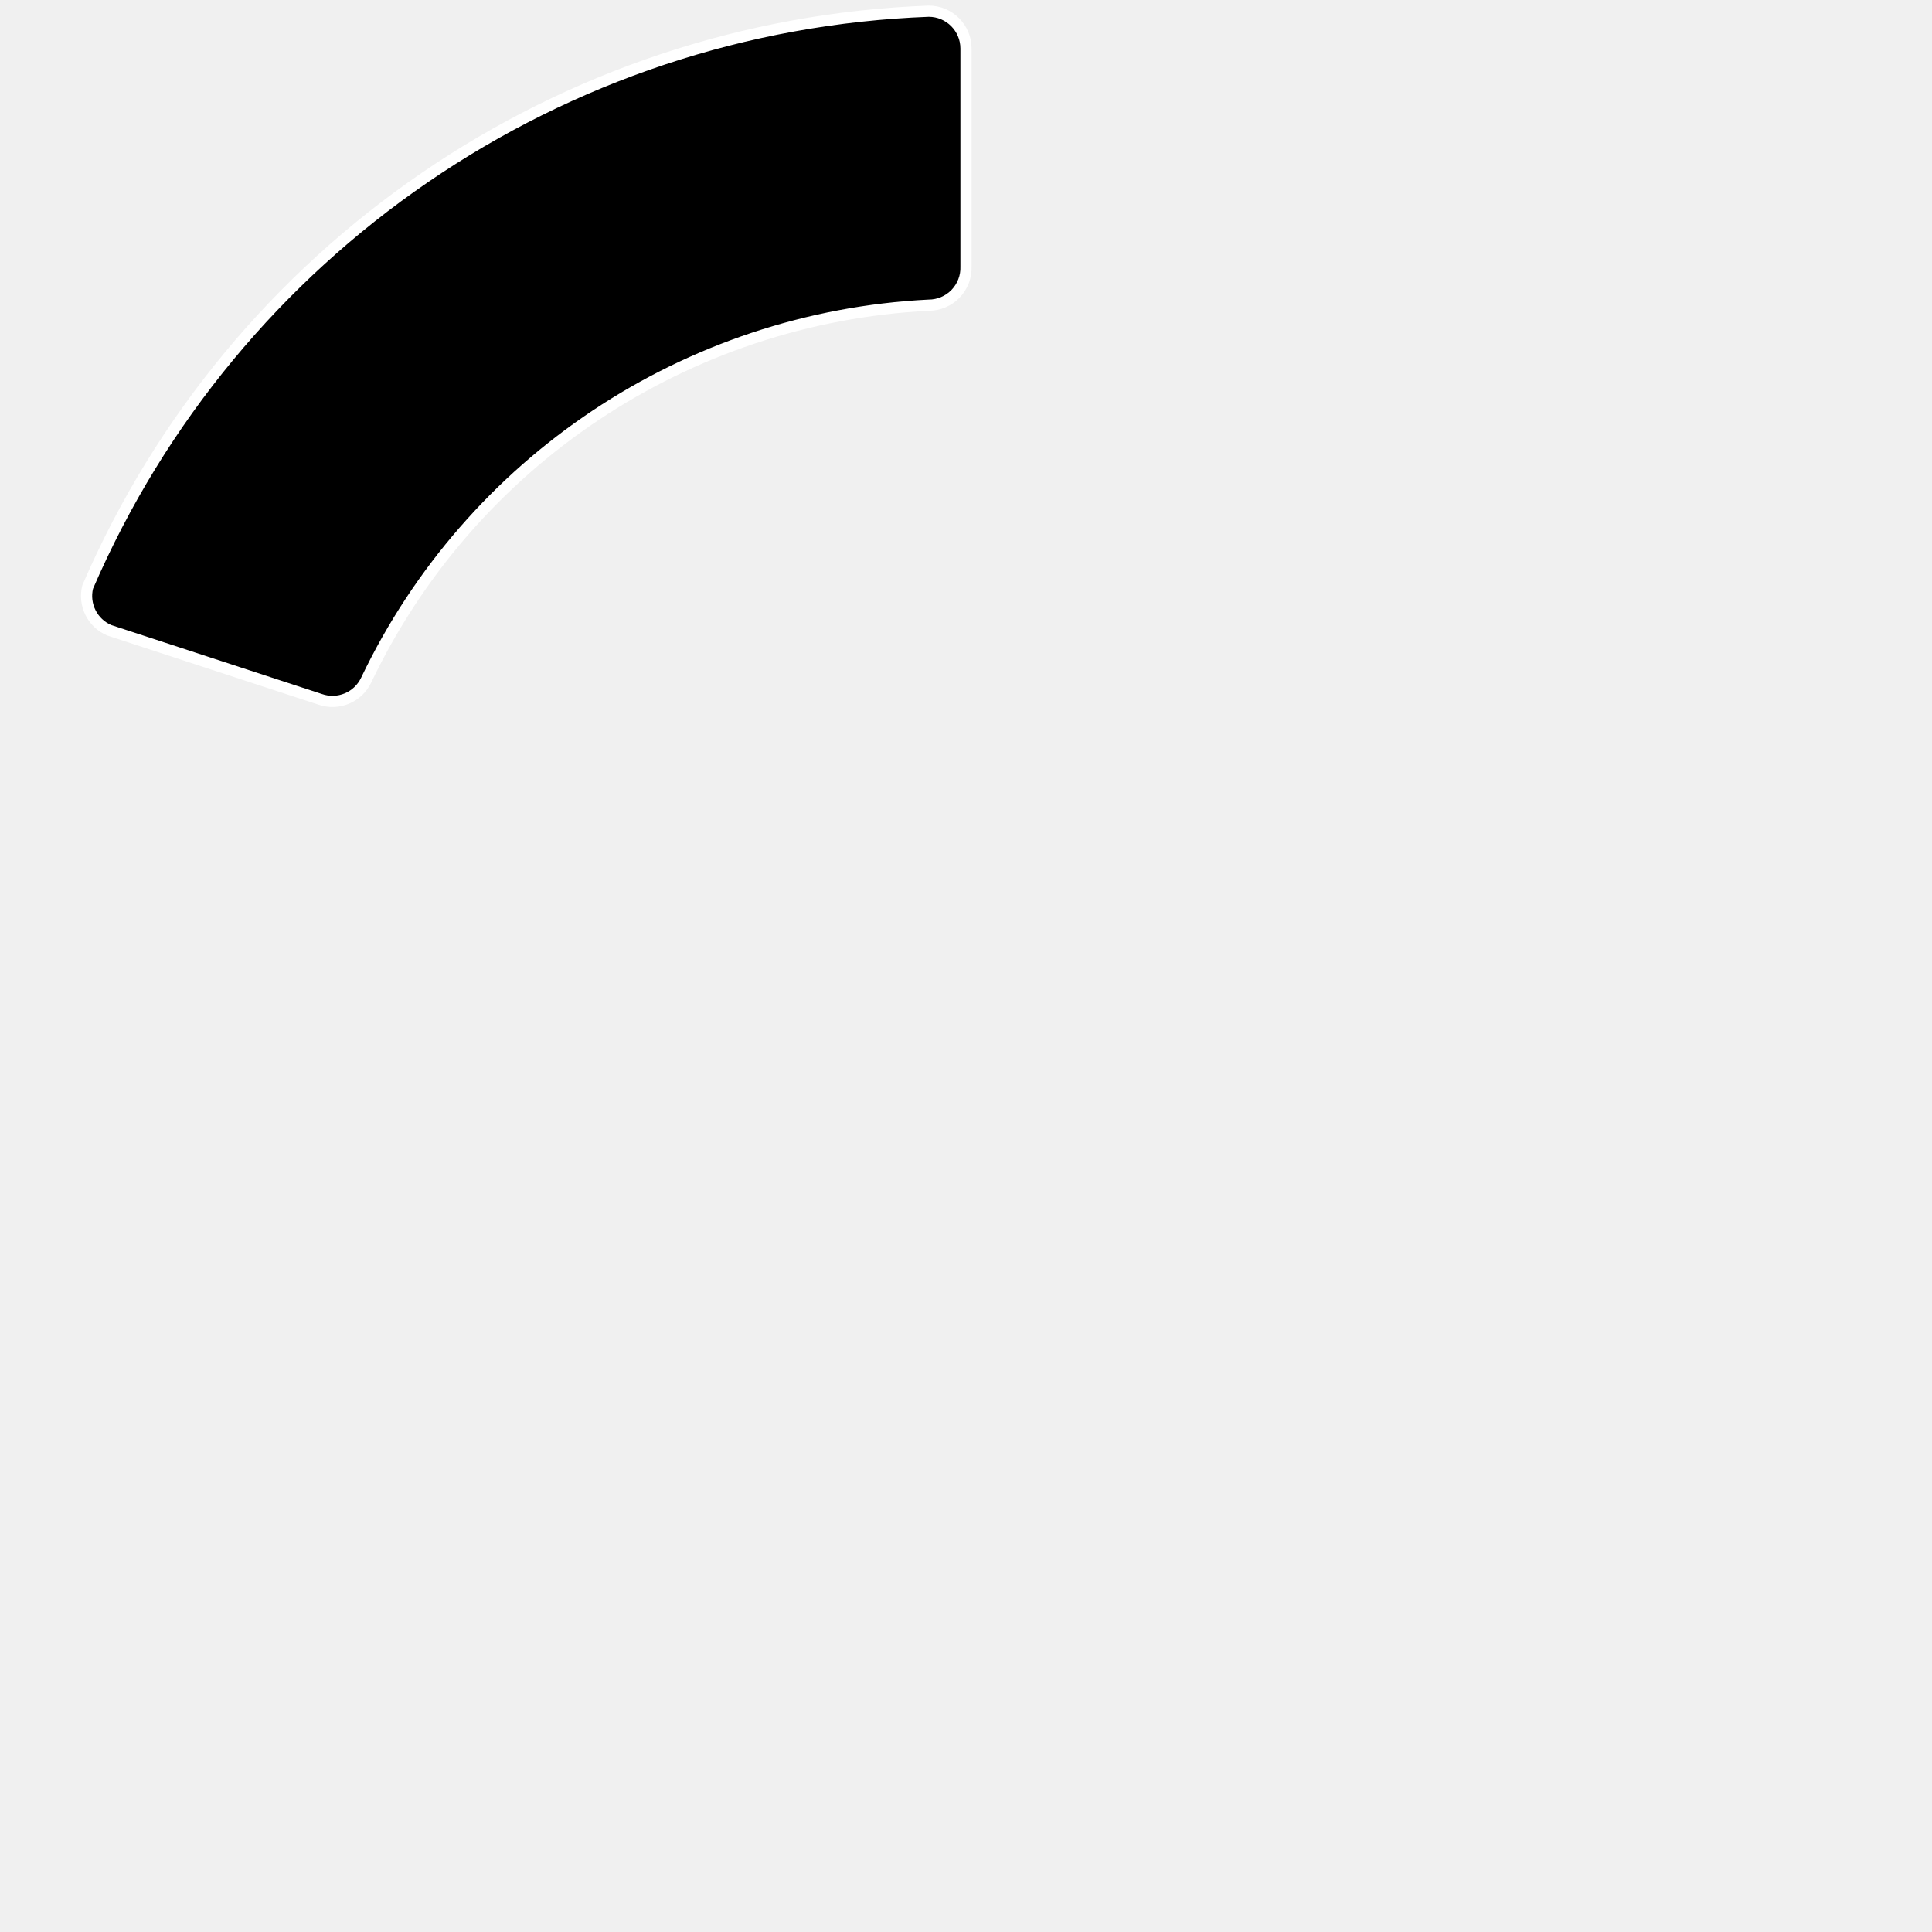
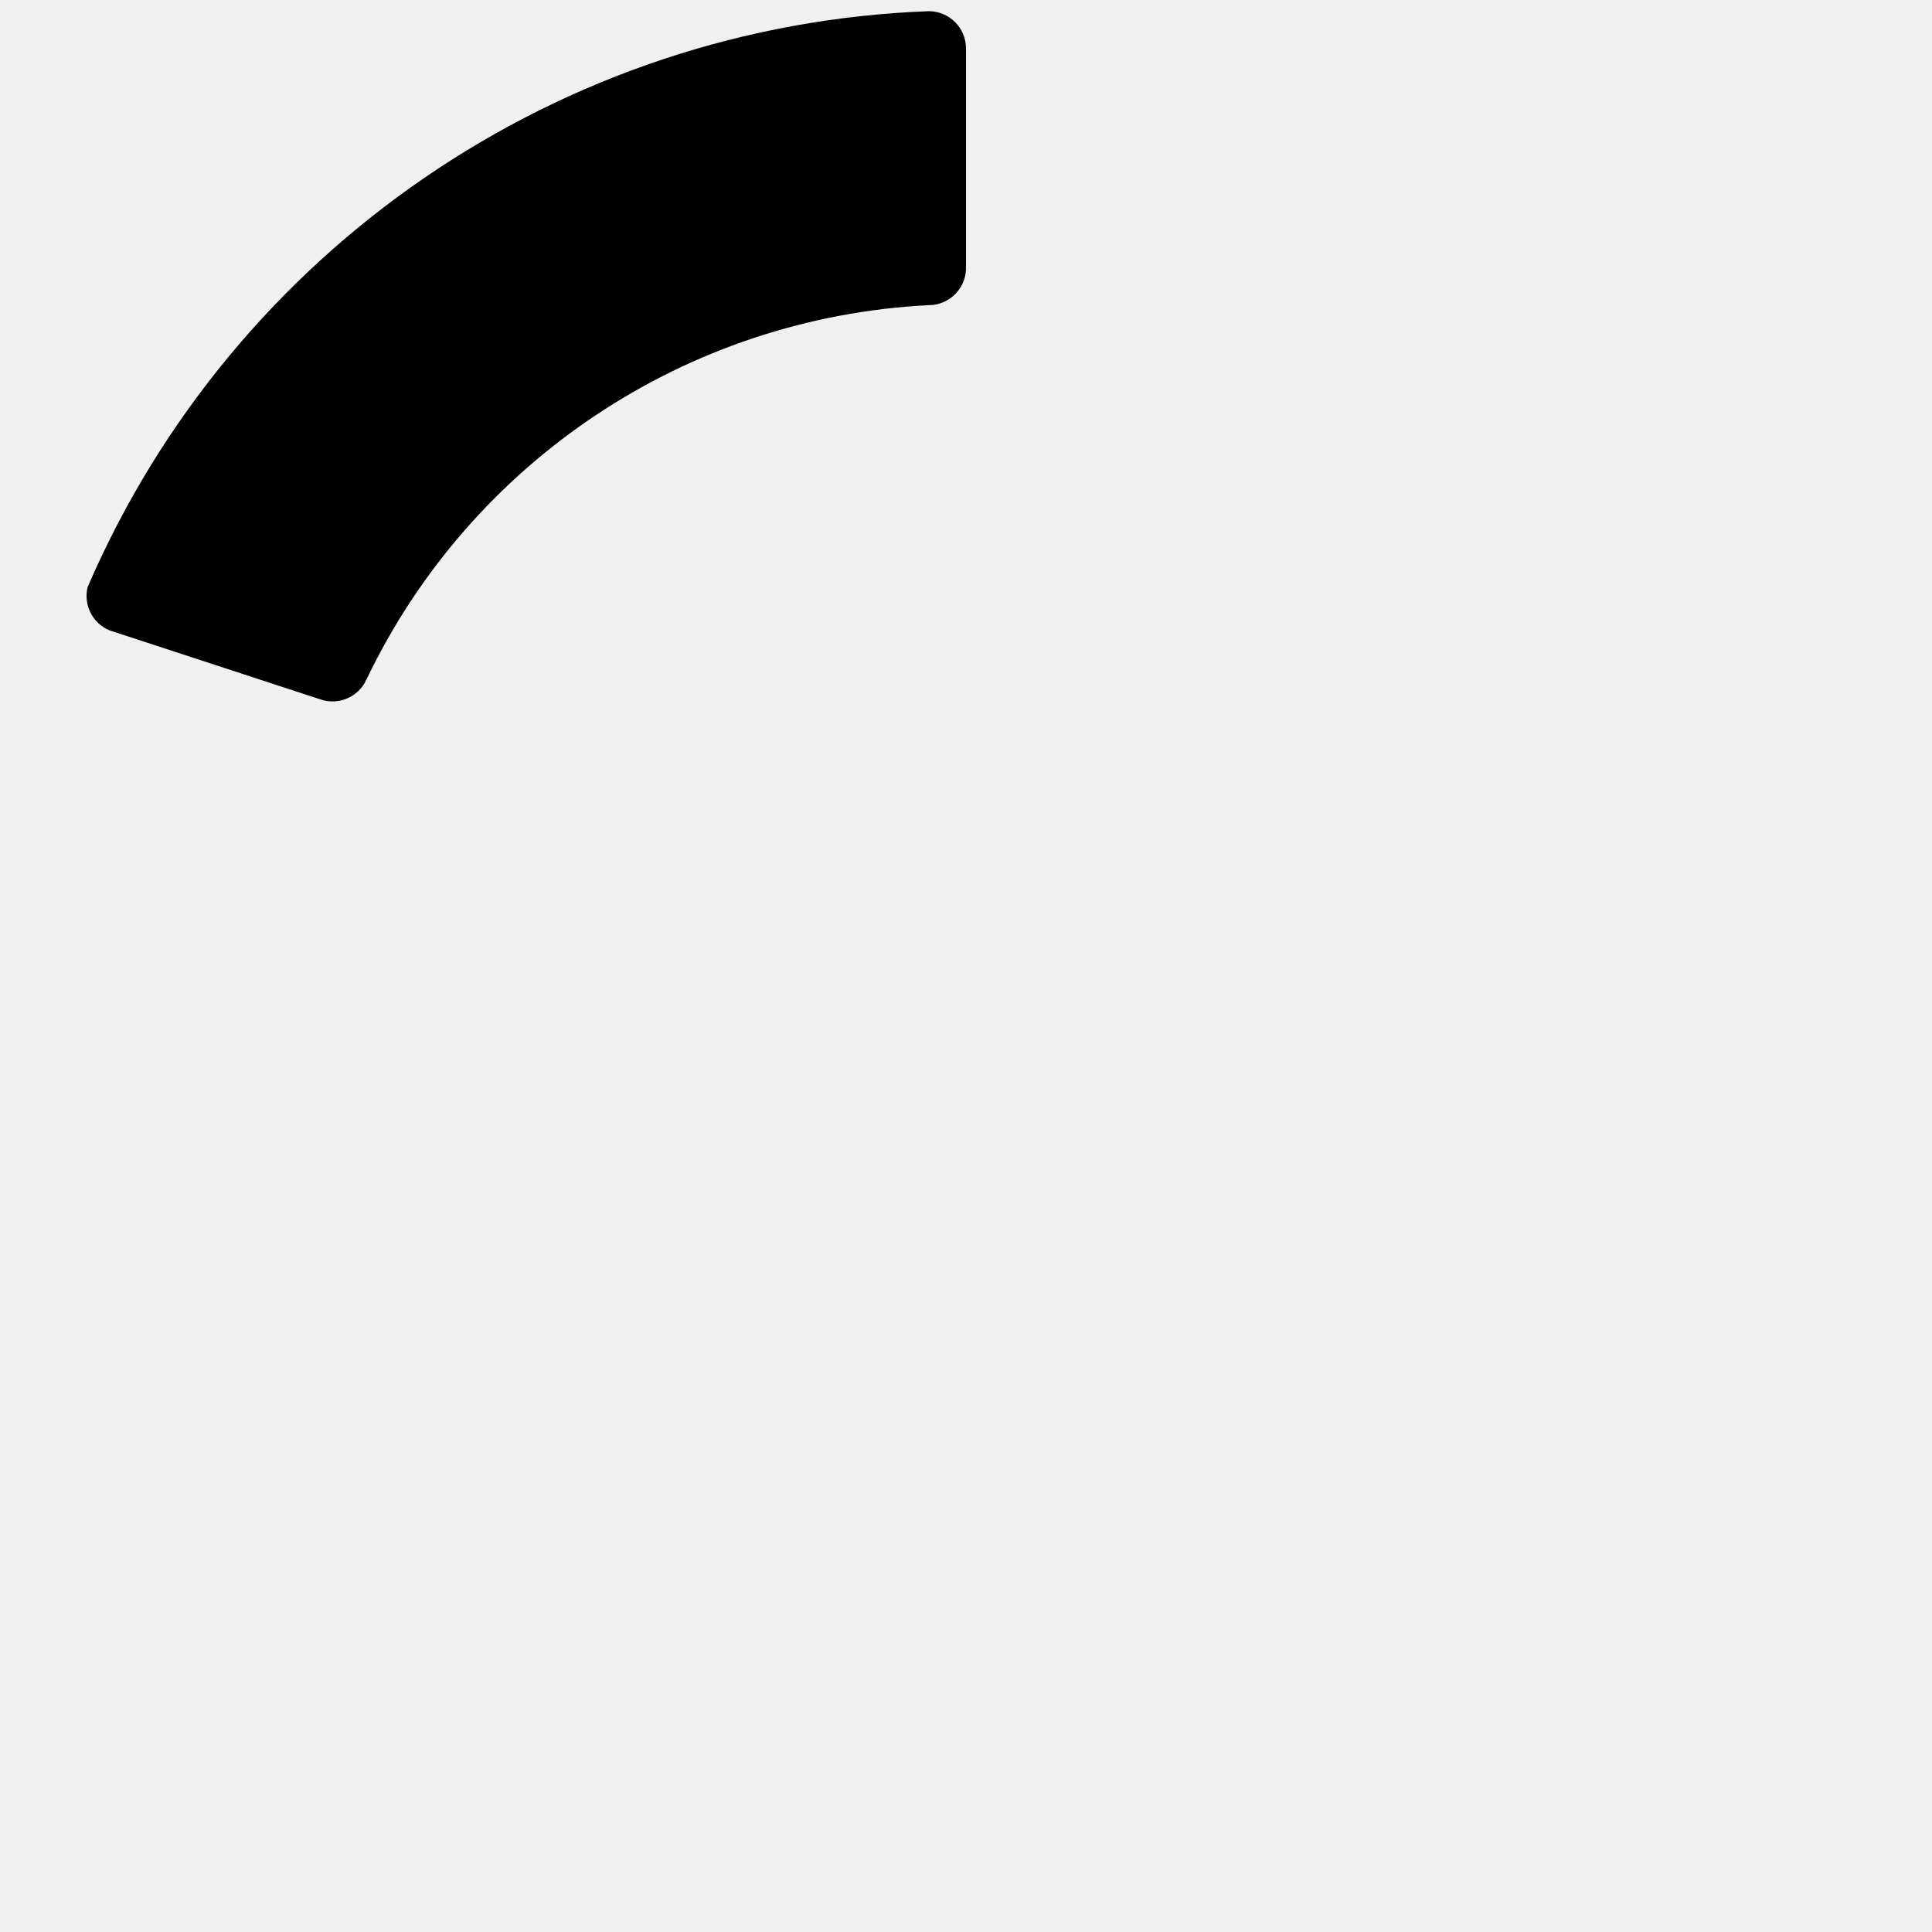
- <svg xmlns="http://www.w3.org/2000/svg" width="518" height="518" viewBox=" -3 -3 518 518" stroke="white" stroke-width="3">
+ <svg xmlns="http://www.w3.org/2000/svg" width="518" height="518" viewBox=" -3 -3 518 518">
  <path d="M 256 10 A 10 10 0 0 0 246 0 A 256 256 0 0 0 20.5 154.392 A 10 10 0 0 0 26.33 166 L 82.8 184.484 A 10 10 0 0 0 95.2 179.3 A 177 177 0 0 1 246 78.82 A 10 10 0 0 0 256 68.451 Z " />
  <g id="grid-markers">
    
    

    
    

    
    
  </g>
</svg>
